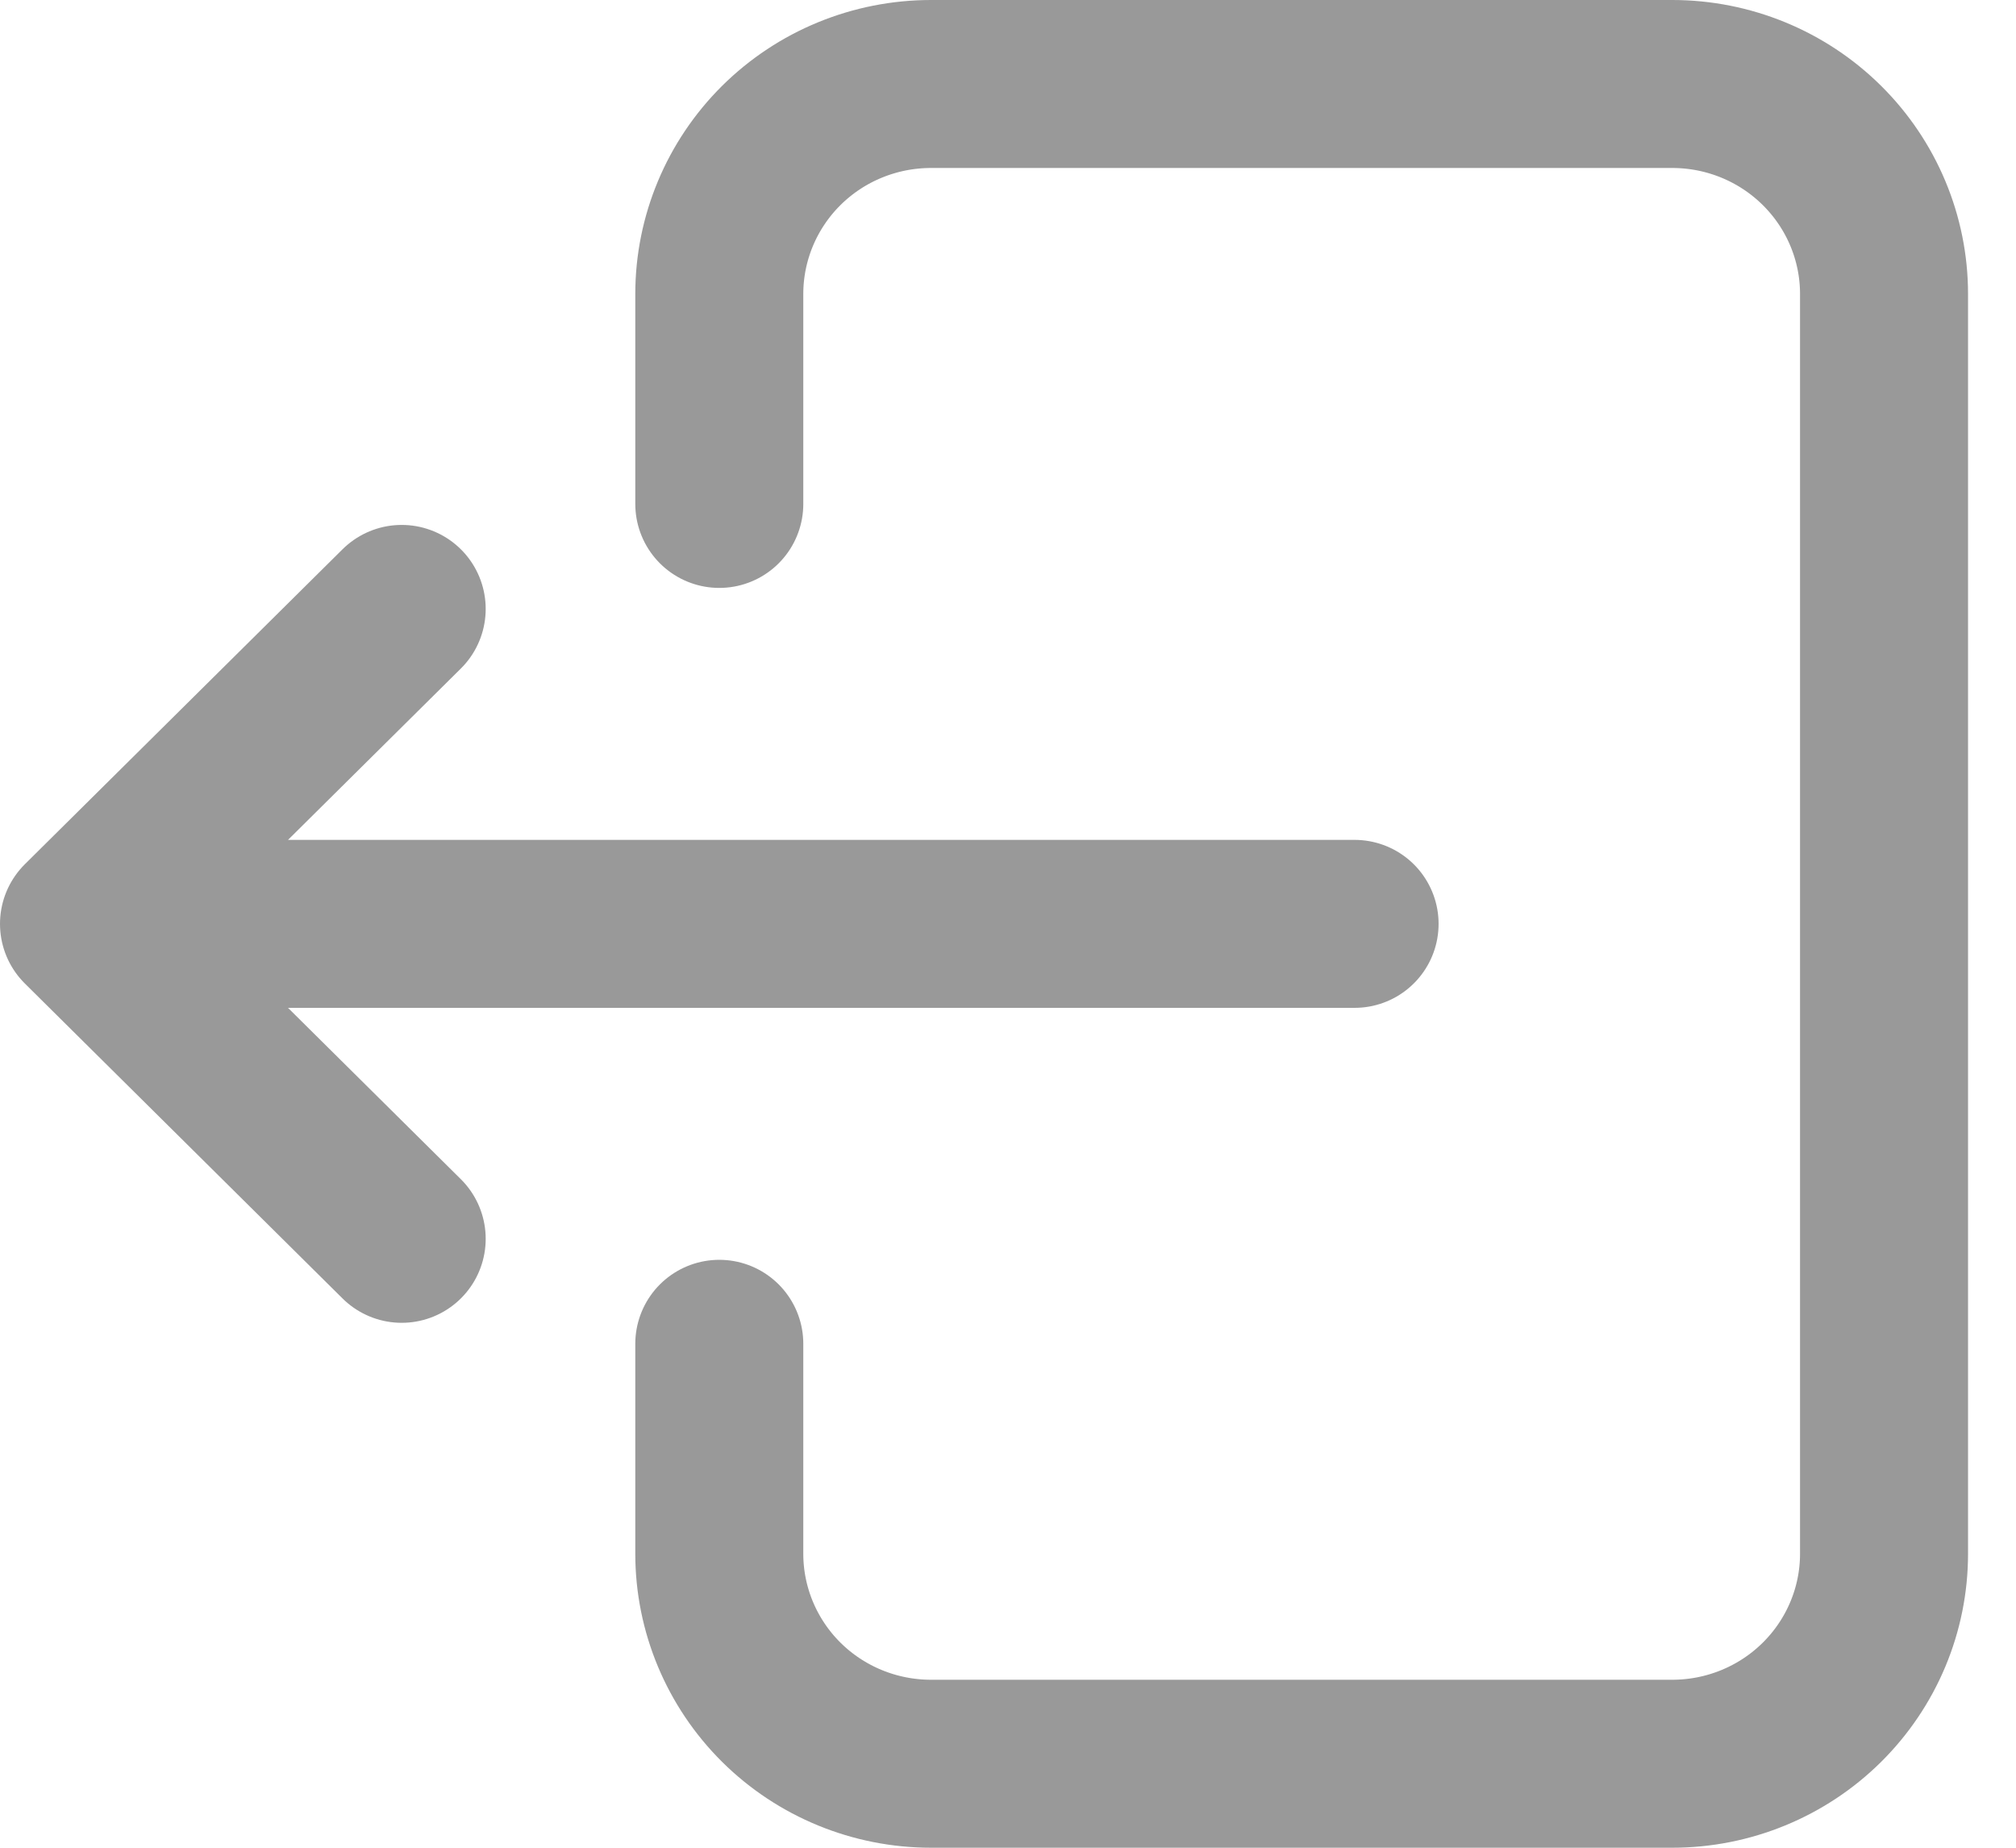
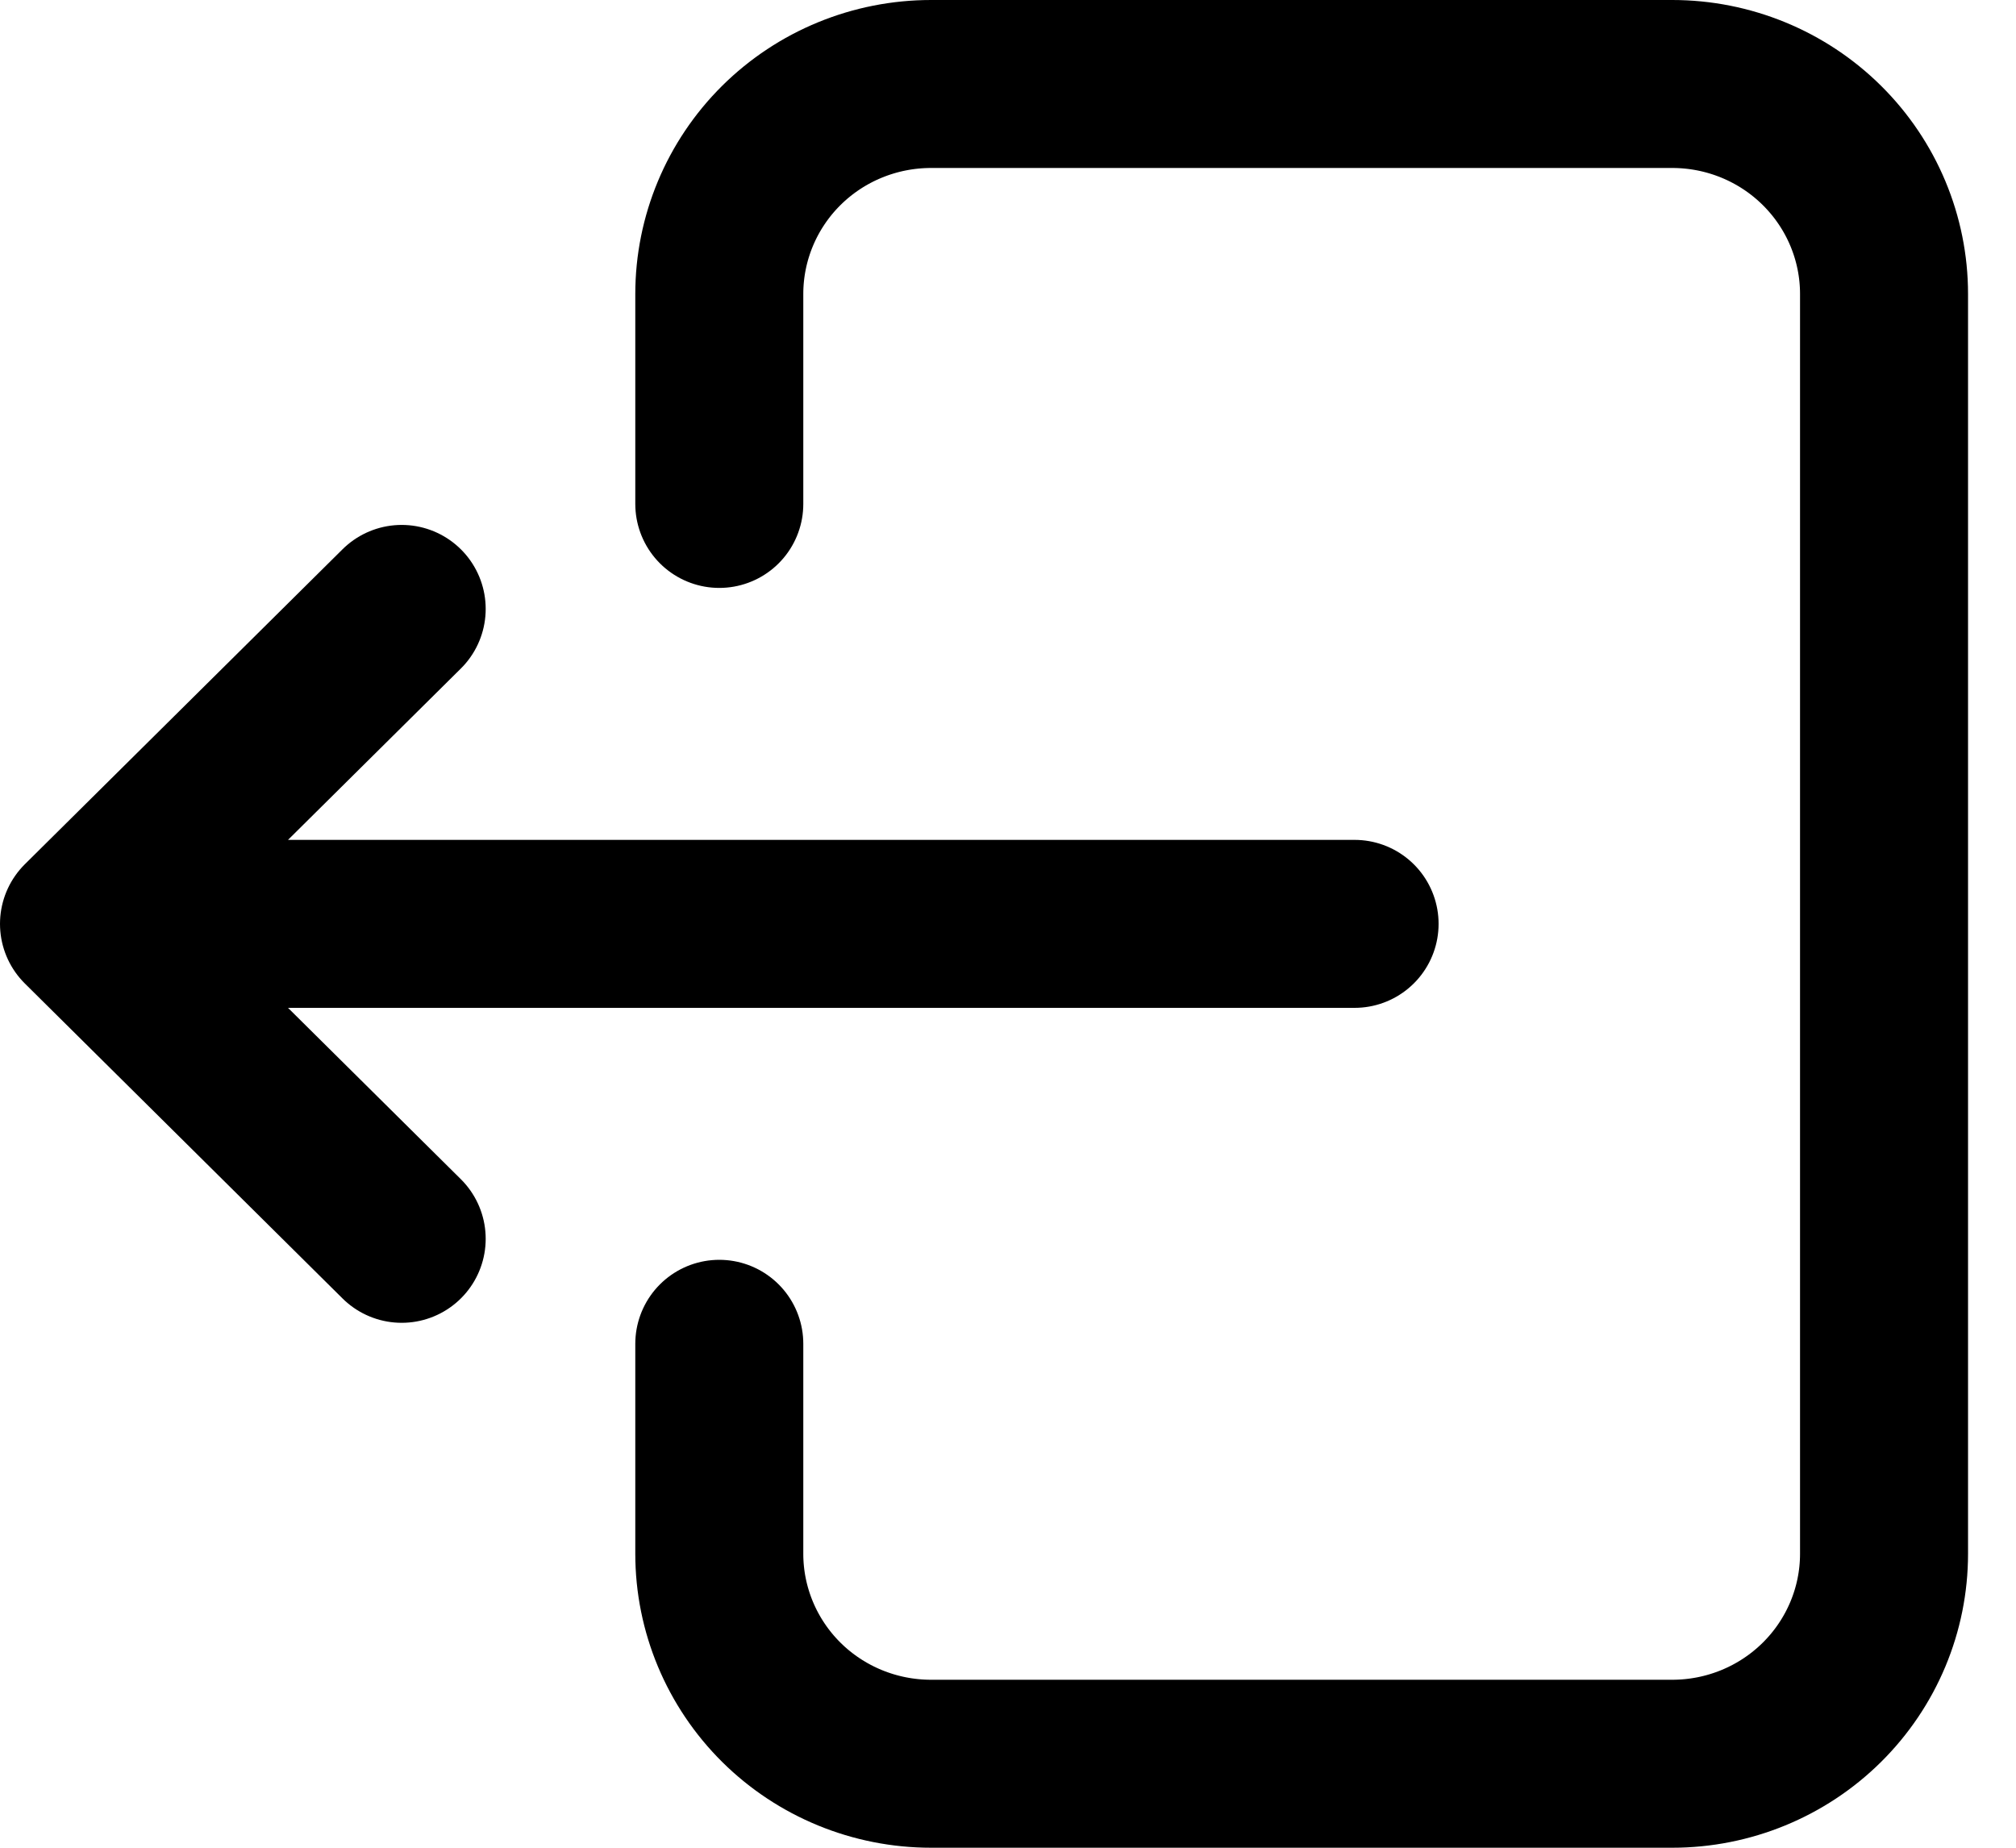
<svg xmlns="http://www.w3.org/2000/svg" width="24" height="22" viewBox="0 0 24 22" fill="none">
-   <path d="M8.563 16V18.5C8.563 19.163 8.829 19.799 9.301 20.268C9.774 20.737 10.415 21 11.084 21L19.908 21C20.576 21 21.217 20.737 21.69 20.268C22.163 19.799 22.429 19.163 22.429 18.5L22.429 3.5C22.429 2.837 22.163 2.201 21.69 1.732C21.217 1.263 20.576 1 19.908 1L11.084 1C10.415 1 9.774 1.263 9.301 1.732C8.829 2.201 8.563 2.837 8.563 3.5V6M16.126 11L1 11M1 11L4.782 14.75M1 11L4.782 7.25" stroke="#999999" stroke-width="2" stroke-linecap="round" stroke-linejoin="round" />
+   <path d="M8.563 16V18.5C8.563 19.163 8.829 19.799 9.301 20.268C9.774 20.737 10.415 21 11.084 21L19.908 21C20.576 21 21.217 20.737 21.69 20.268C22.163 19.799 22.429 19.163 22.429 18.5L22.429 3.5C22.429 2.837 22.163 2.201 21.69 1.732C21.217 1.263 20.576 1 19.908 1L11.084 1C10.415 1 9.774 1.263 9.301 1.732C8.829 2.201 8.563 2.837 8.563 3.5V6M16.126 11L1 11M1 11L4.782 14.75M1 11L4.782 7.25" stroke="black" stroke-width="2" stroke-linecap="round" stroke-linejoin="round" />
</svg>
